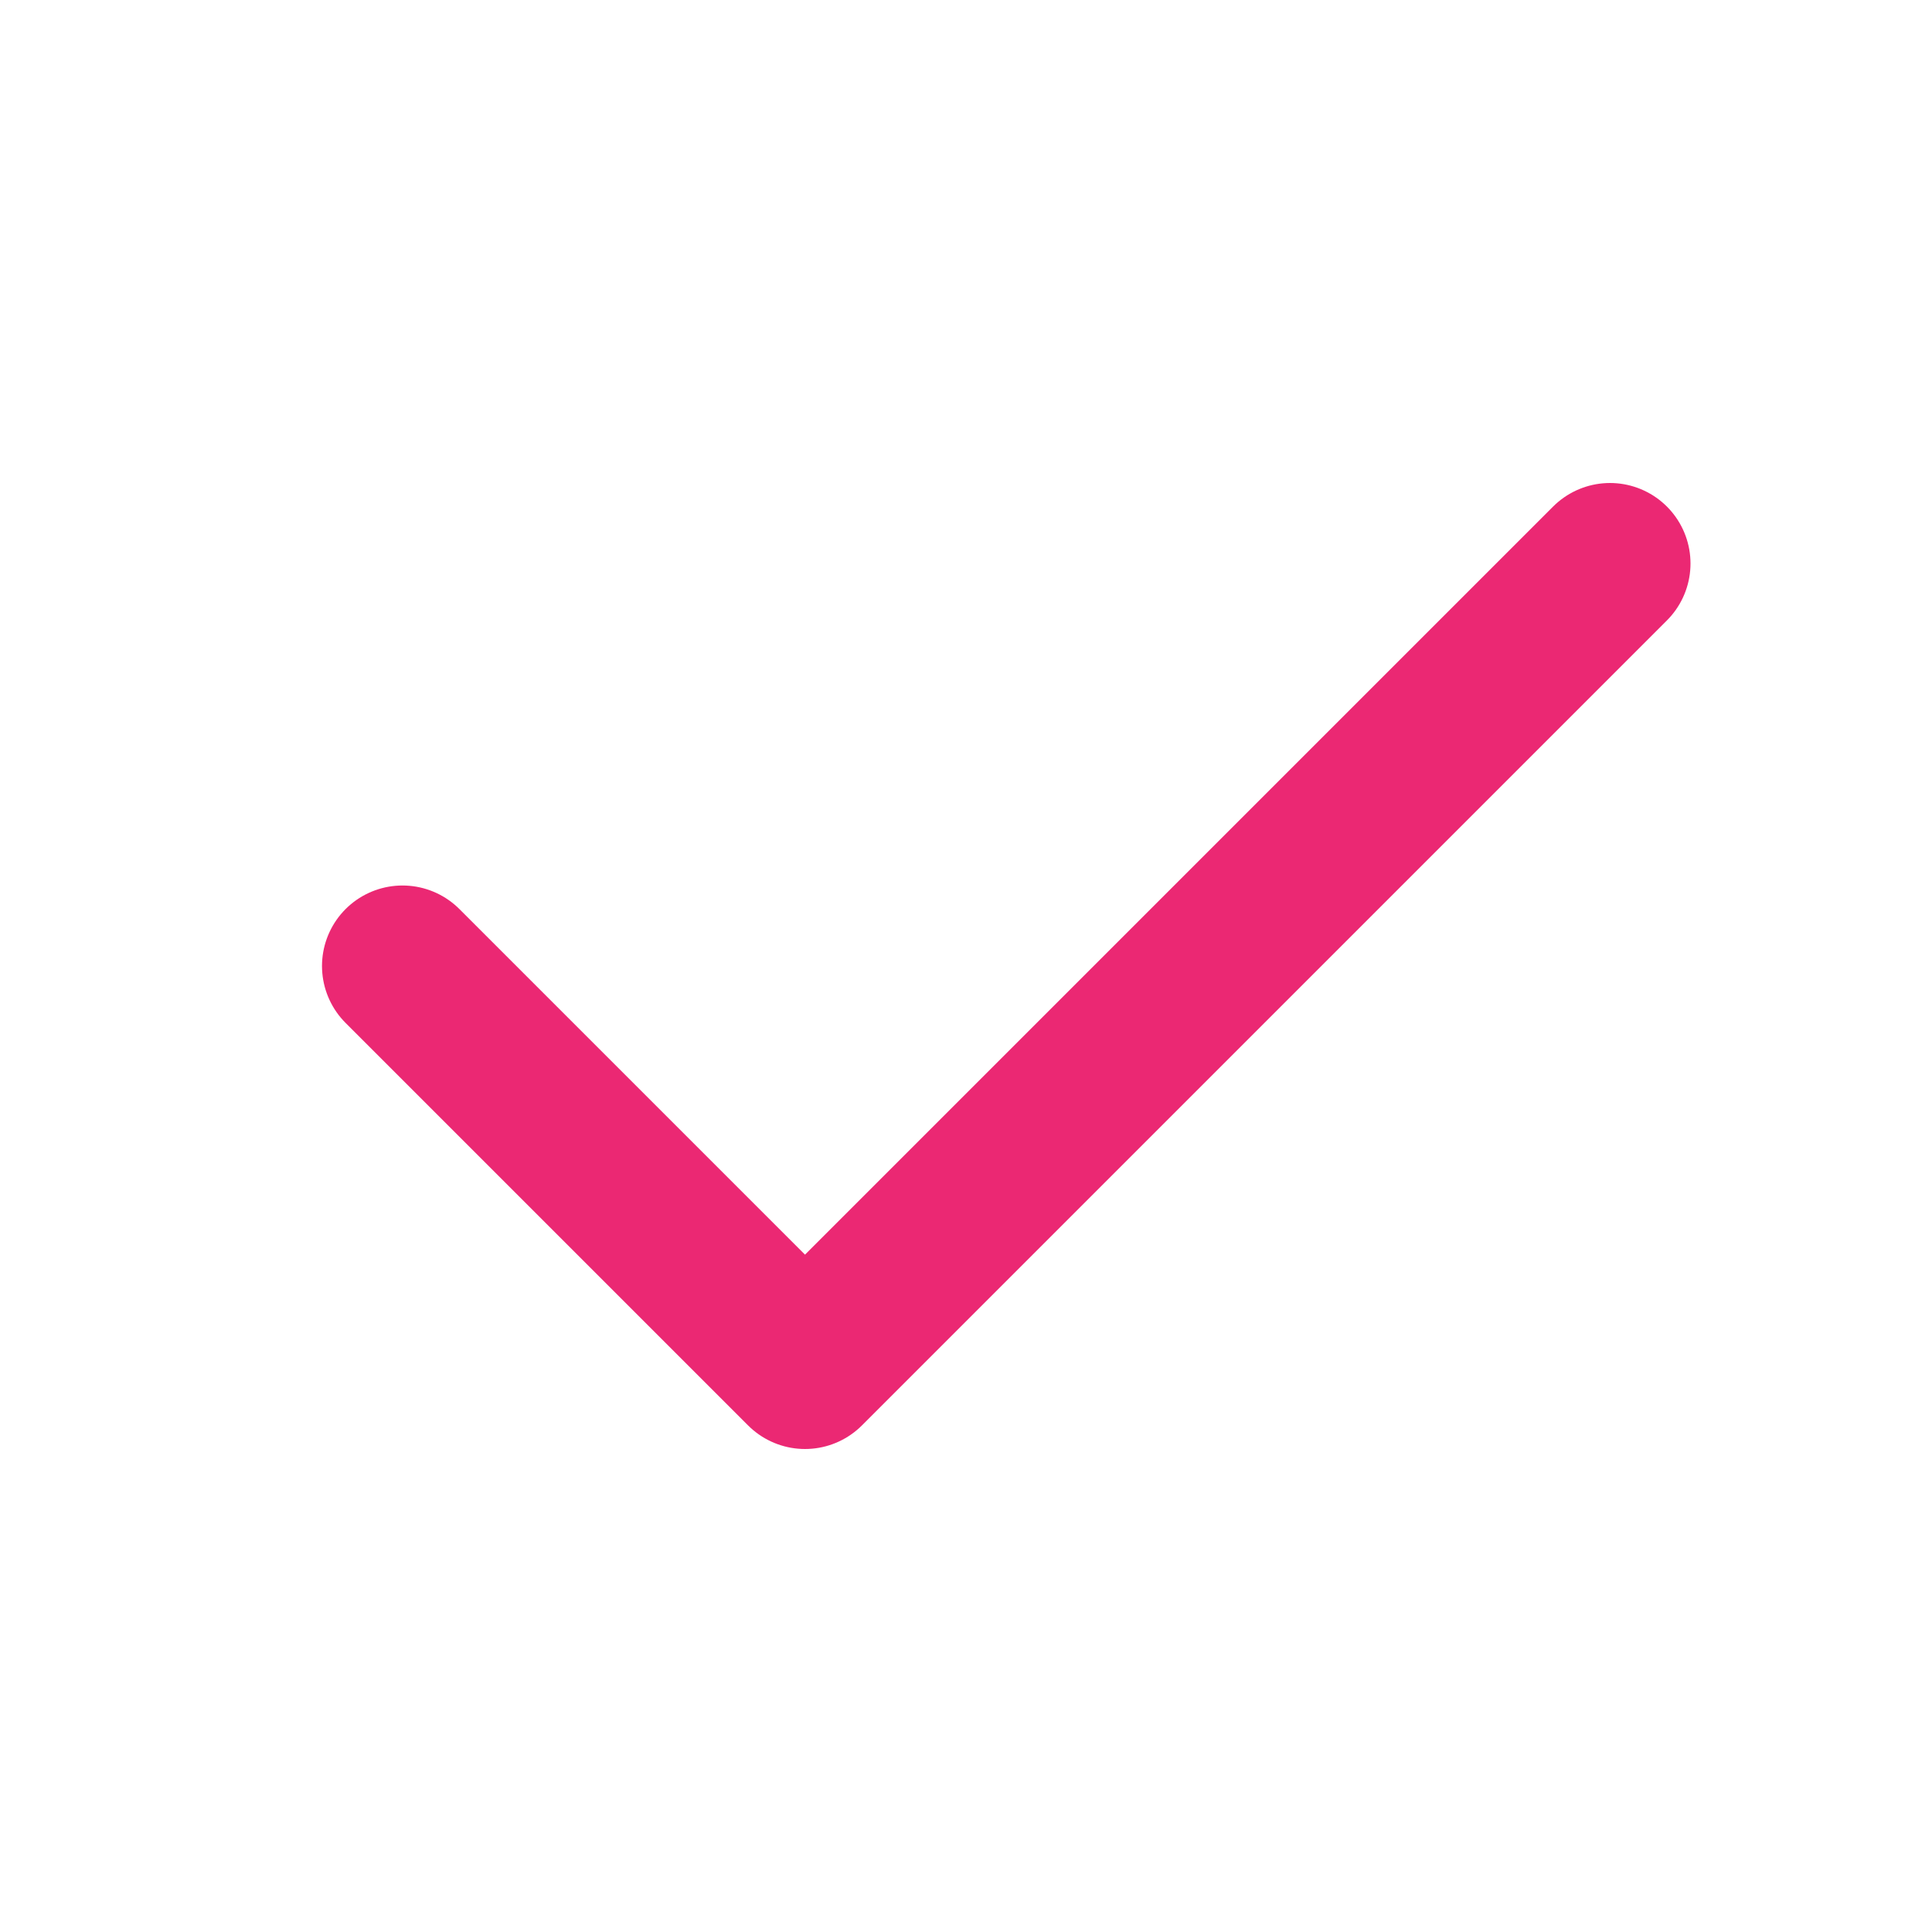
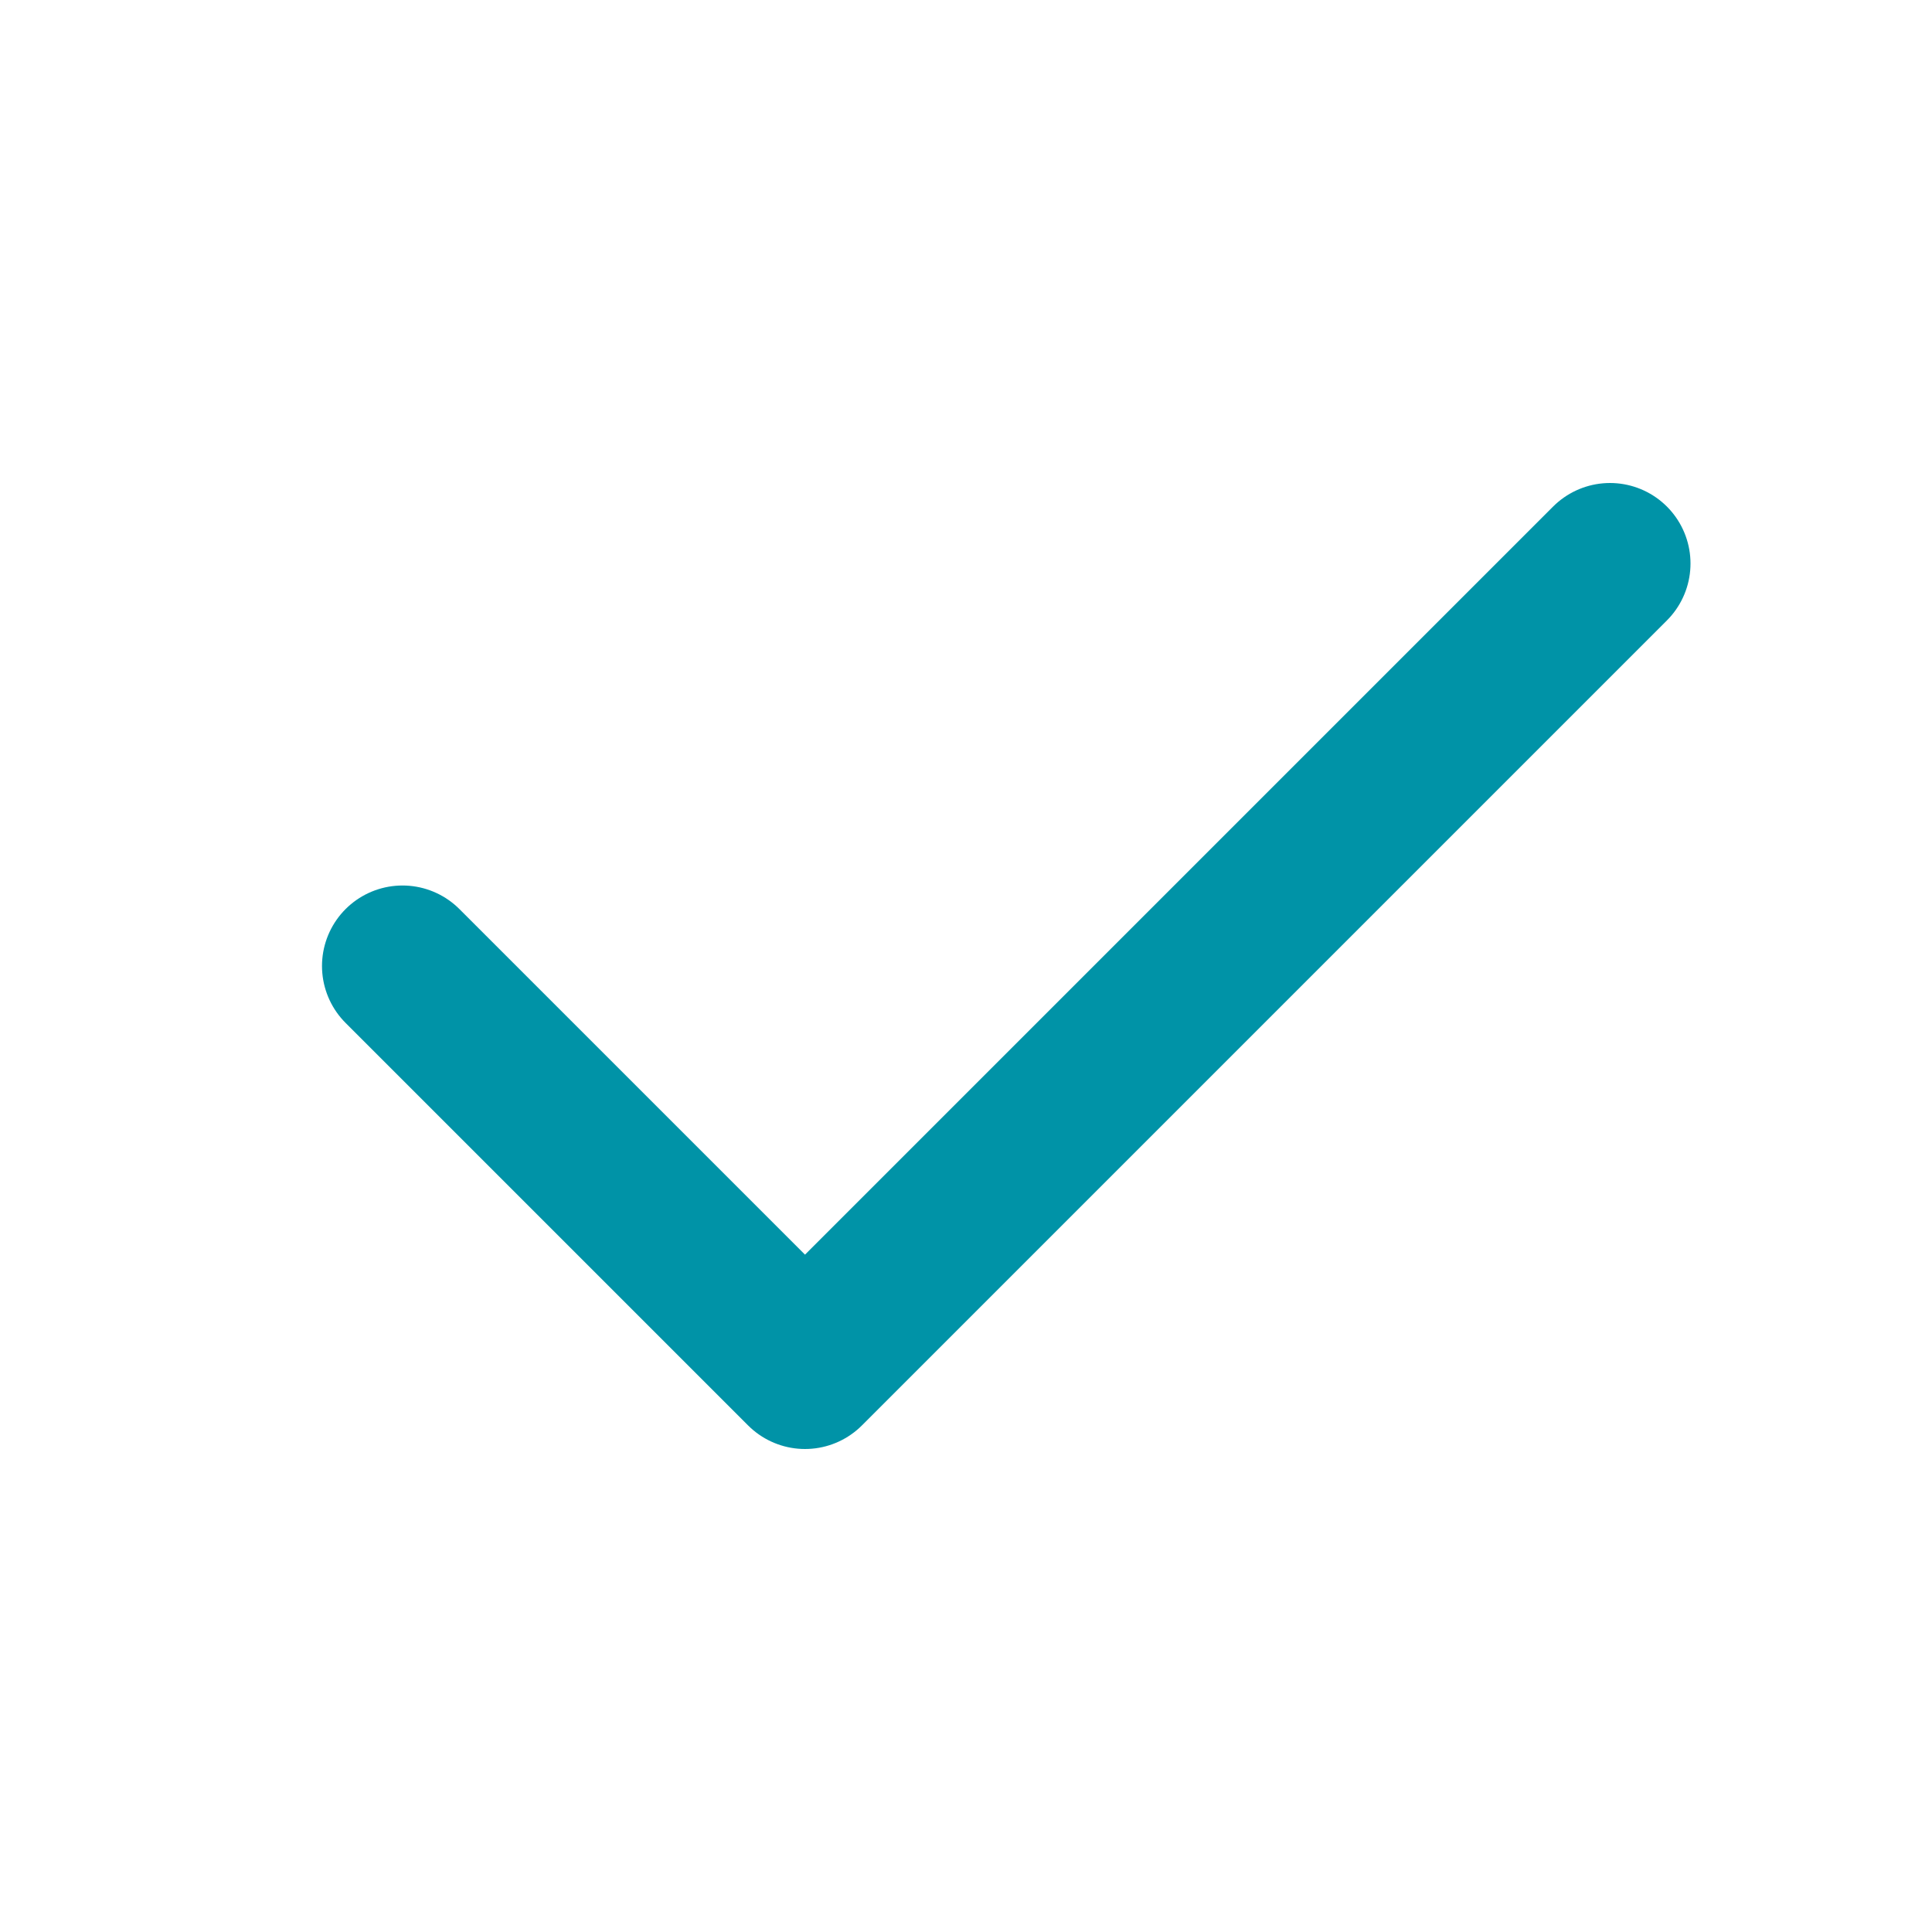
- <svg xmlns="http://www.w3.org/2000/svg" class="icon icon-tabler icon-tabler-check" width="30" height="30" viewBox="0 0 24 24" stroke-width="2" stroke="#eb2873" fill="none" stroke-linecap="round" stroke-linejoin="round">
+ <svg xmlns="http://www.w3.org/2000/svg" class="icon icon-tabler icon-tabler-check" width="30" height="30" viewBox="0 0 24 24" stroke-width="2" stroke="#0093a7" fill="none" stroke-linecap="round" stroke-linejoin="round">
  <path stroke="none" d="M0 0h24v24H0z" fill="none" />
  <path d="M5 12l5 5l10 -10" />
</svg>
